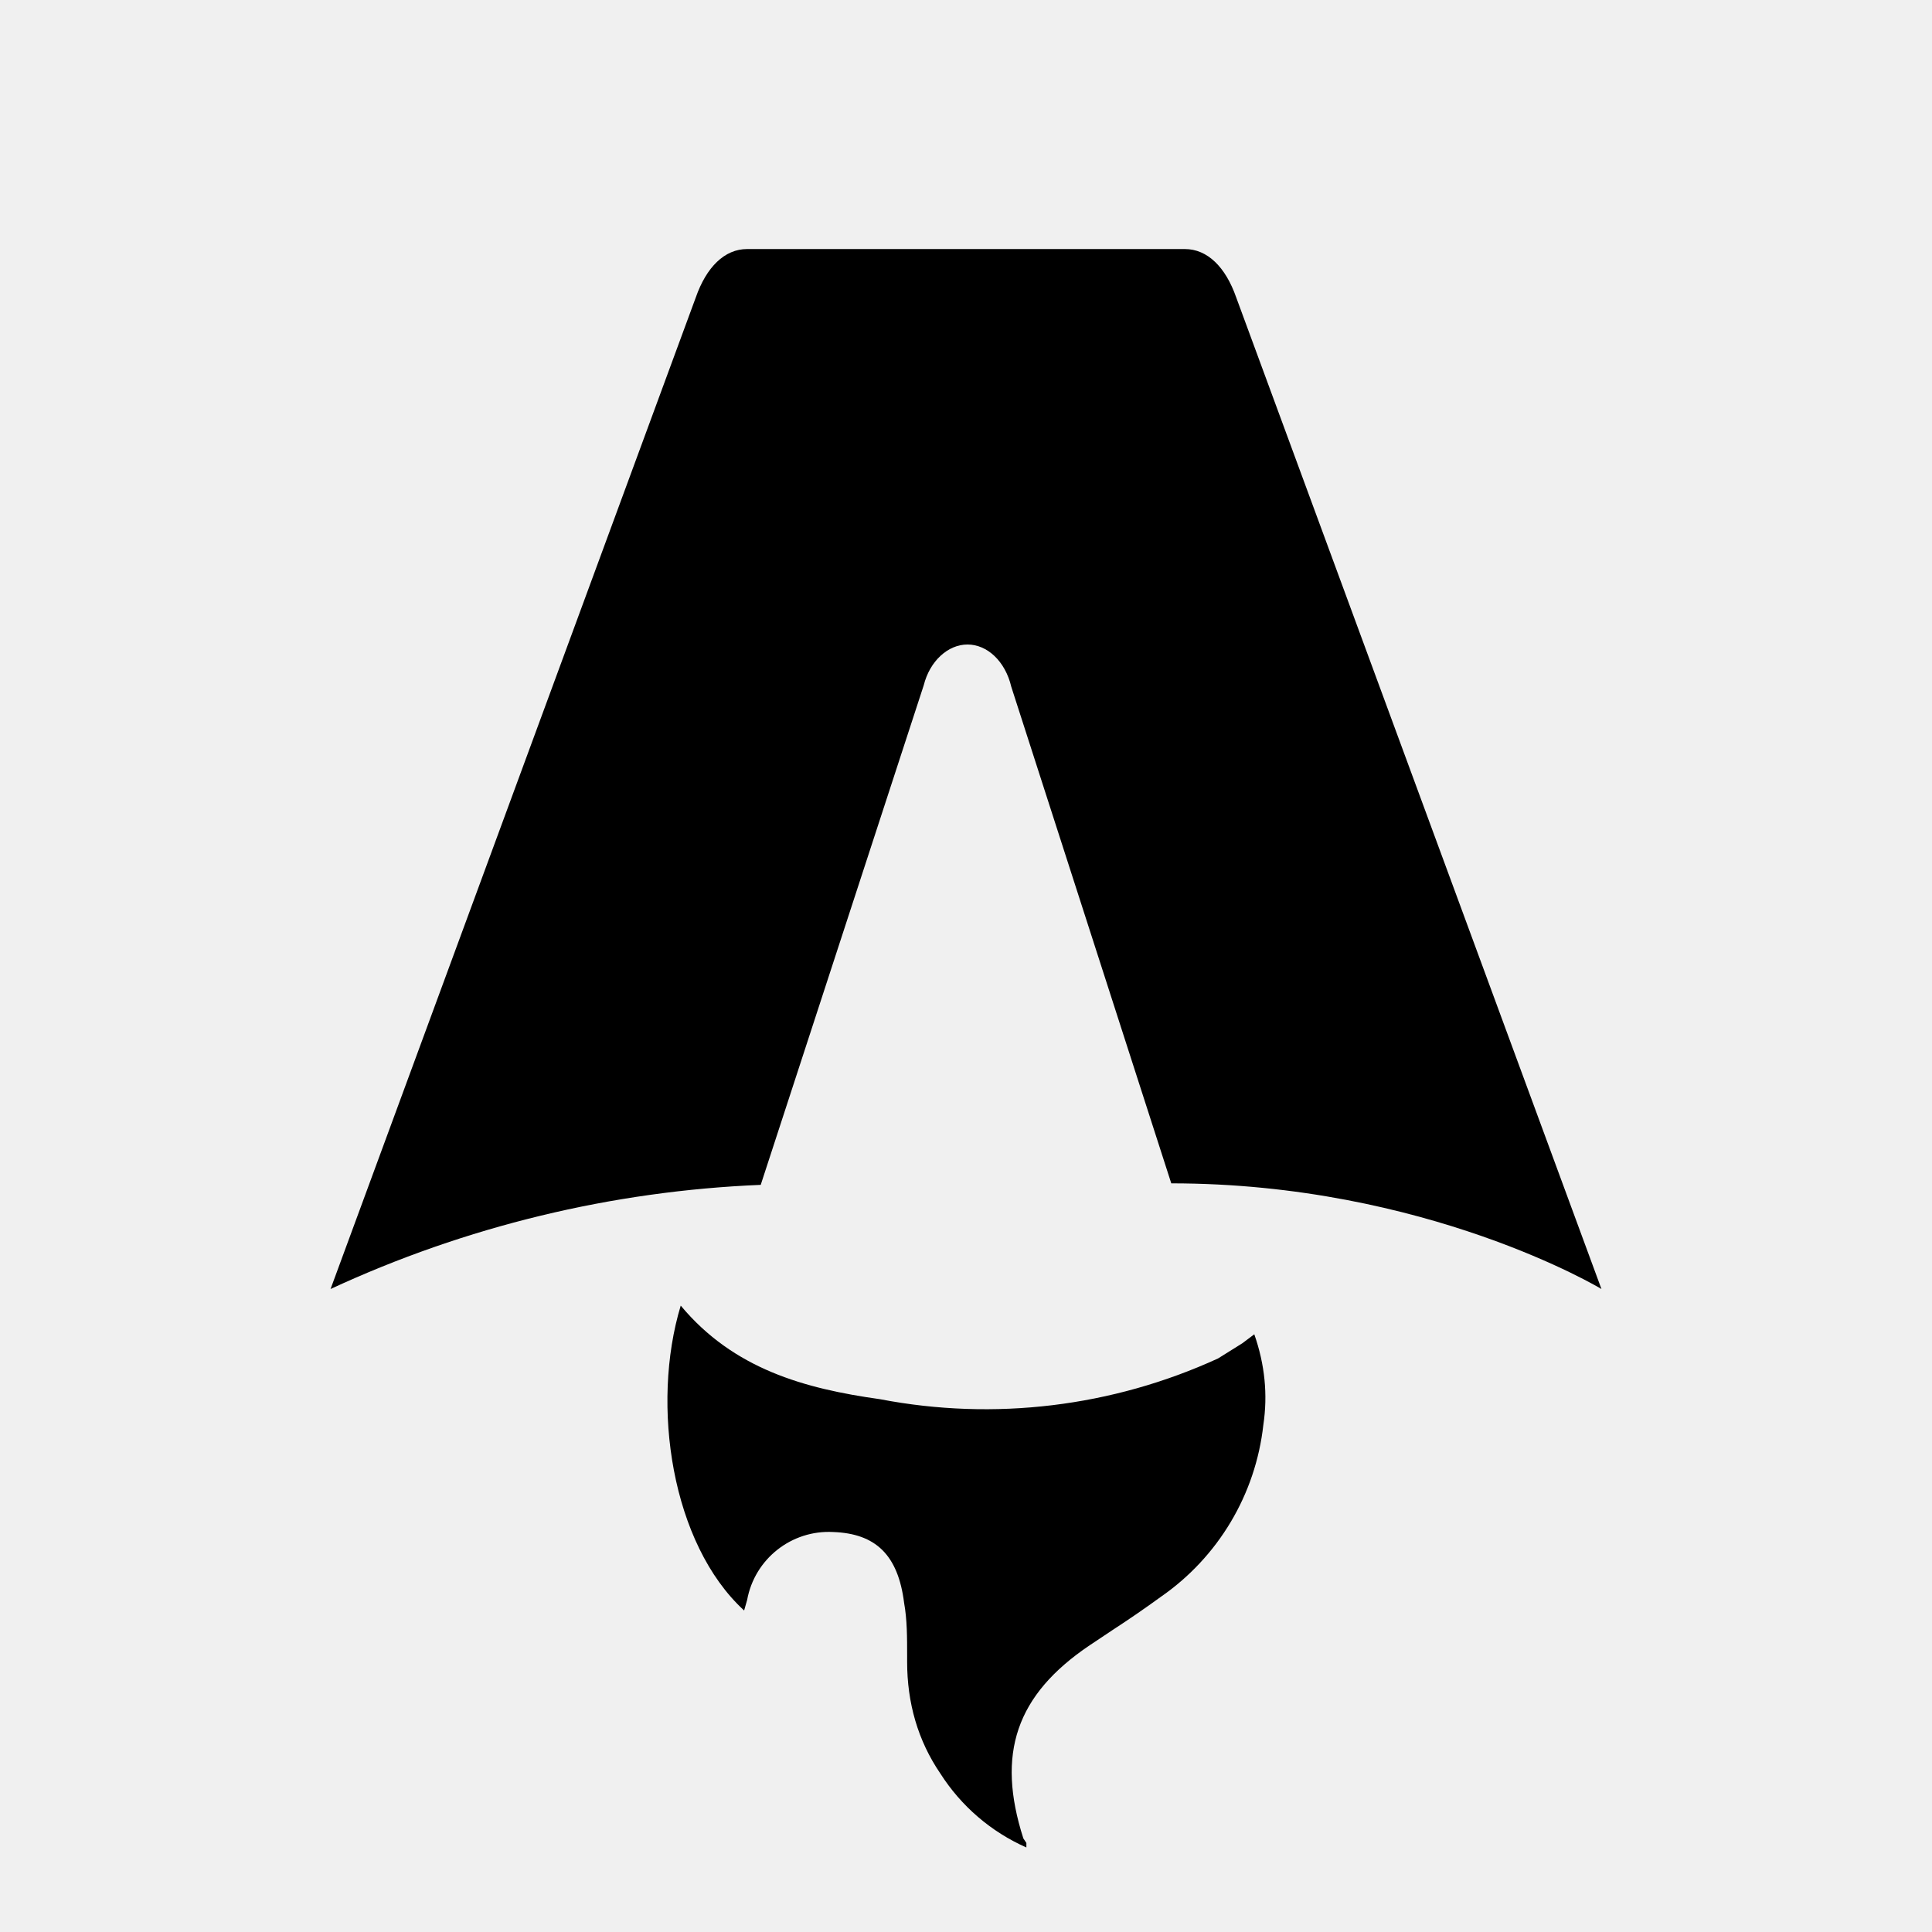
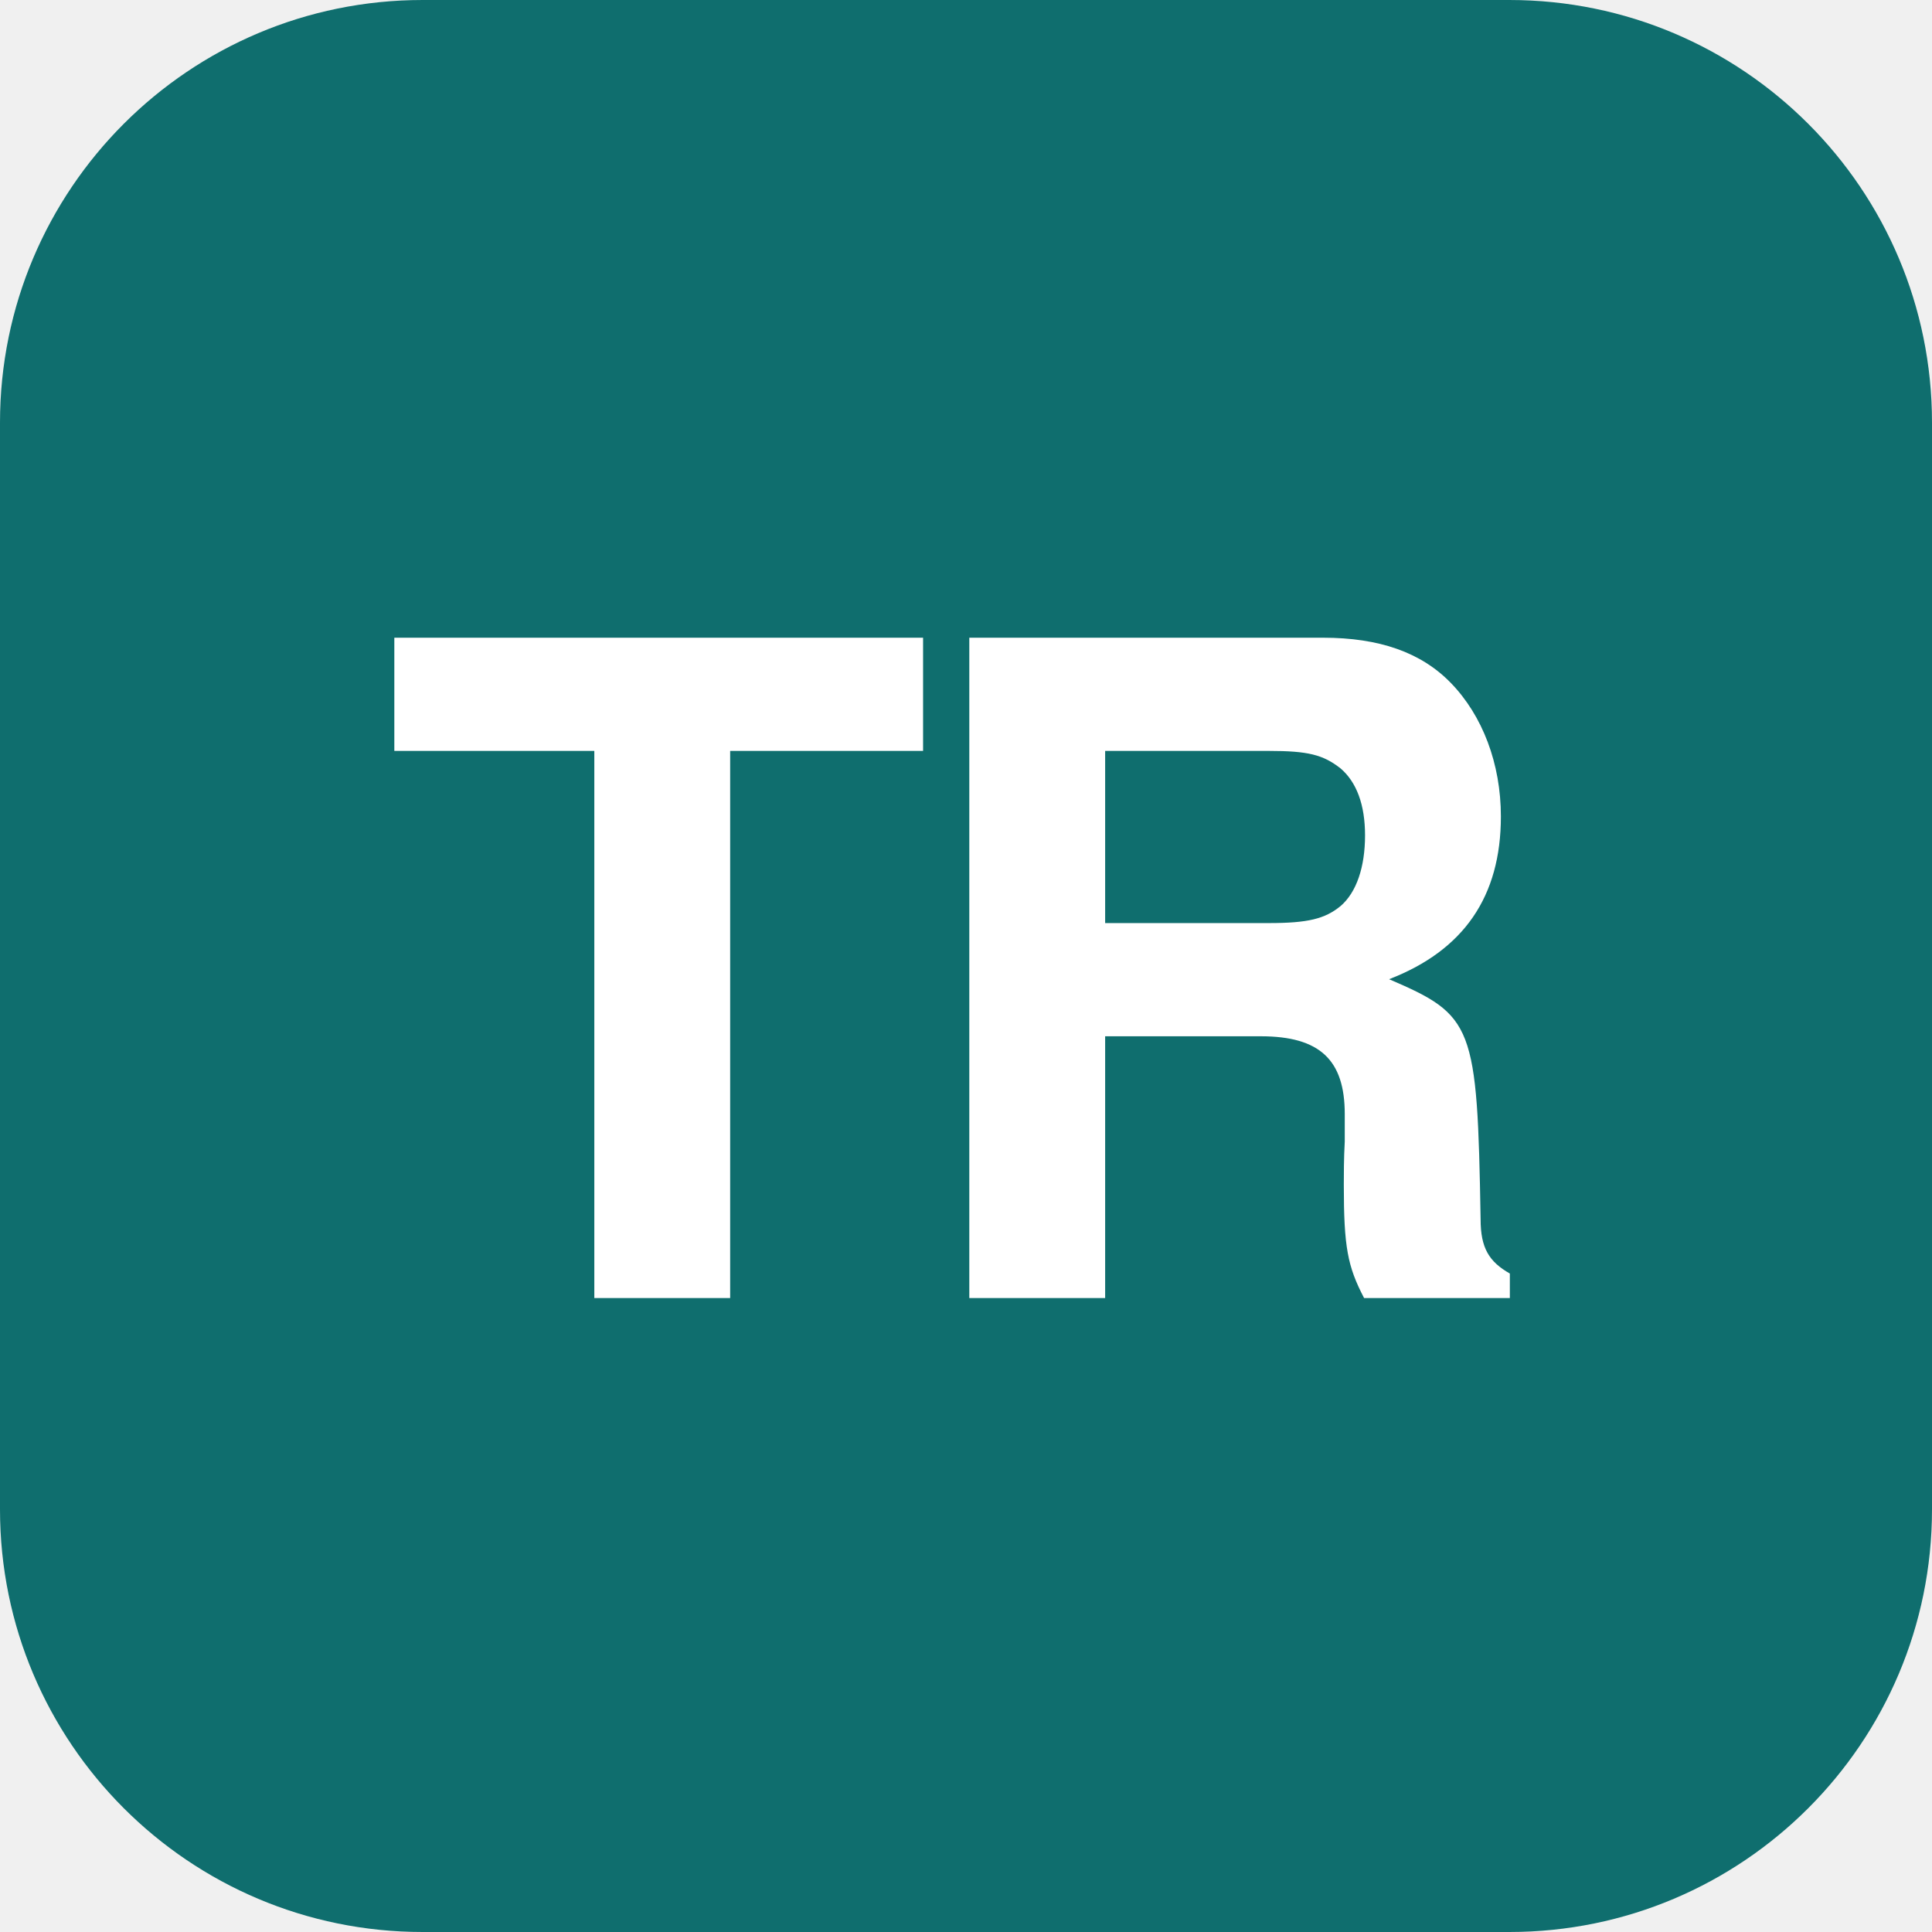
- <svg xmlns="http://www.w3.org/2000/svg" fill="none" viewBox="0 0 128 128">
-   <path d="M50.4 78.5a75.1 75.1 0 0 0-28.5 6.9l24.2-65.7c.7-2 1.9-3.2 3.4-3.2h29c1.5 0 2.7 1.2 3.4 3.2l24.2 65.7s-11.6-7-28.5-7L67 45.5c-.4-1.7-1.6-2.8-2.9-2.8-1.3 0-2.5 1.1-2.9 2.7L50.4 78.5Zm-1.1 28.2Zm-4.2-20.2c-2 6.6-.6 15.8 4.2 20.2a17.5 17.5 0 0 1 .2-.7 5.5 5.5 0 0 1 5.7-4.5c2.8.1 4.3 1.5 4.7 4.7.2 1.1.2 2.3.2 3.5v.4c0 2.7.7 5.2 2.2 7.4a13 13 0 0 0 5.7 4.9v-.3l-.2-.3c-1.8-5.6-.5-9.5 4.4-12.8l1.5-1a73 73 0 0 0 3.2-2.2 16 16 0 0 0 6.8-11.4c.3-2 .1-4-.6-6l-.8.6-1.6 1a37 37 0 0 1-22.4 2.7c-5-.7-9.7-2-13.2-6.2Z" />
-   <style>
-         path { fill: #000; }
-         @media (prefers-color-scheme: dark) {
-             path { fill: #FFF; }
-         }
-     </style>
+ <svg xmlns="http://www.w3.org/2000/svg" viewBox="0 0 64 64">
+   <rect width="64" height="64" rx="14" fill="#0f6e6e" />
+   <text x="32" y="43" text-anchor="middle" font-family="Helvetica Neue, Helvetica, Arial, sans-serif" font-size="30" font-weight="700" fill="#ffffff" letter-spacing="-1">TR</text>
</svg>
